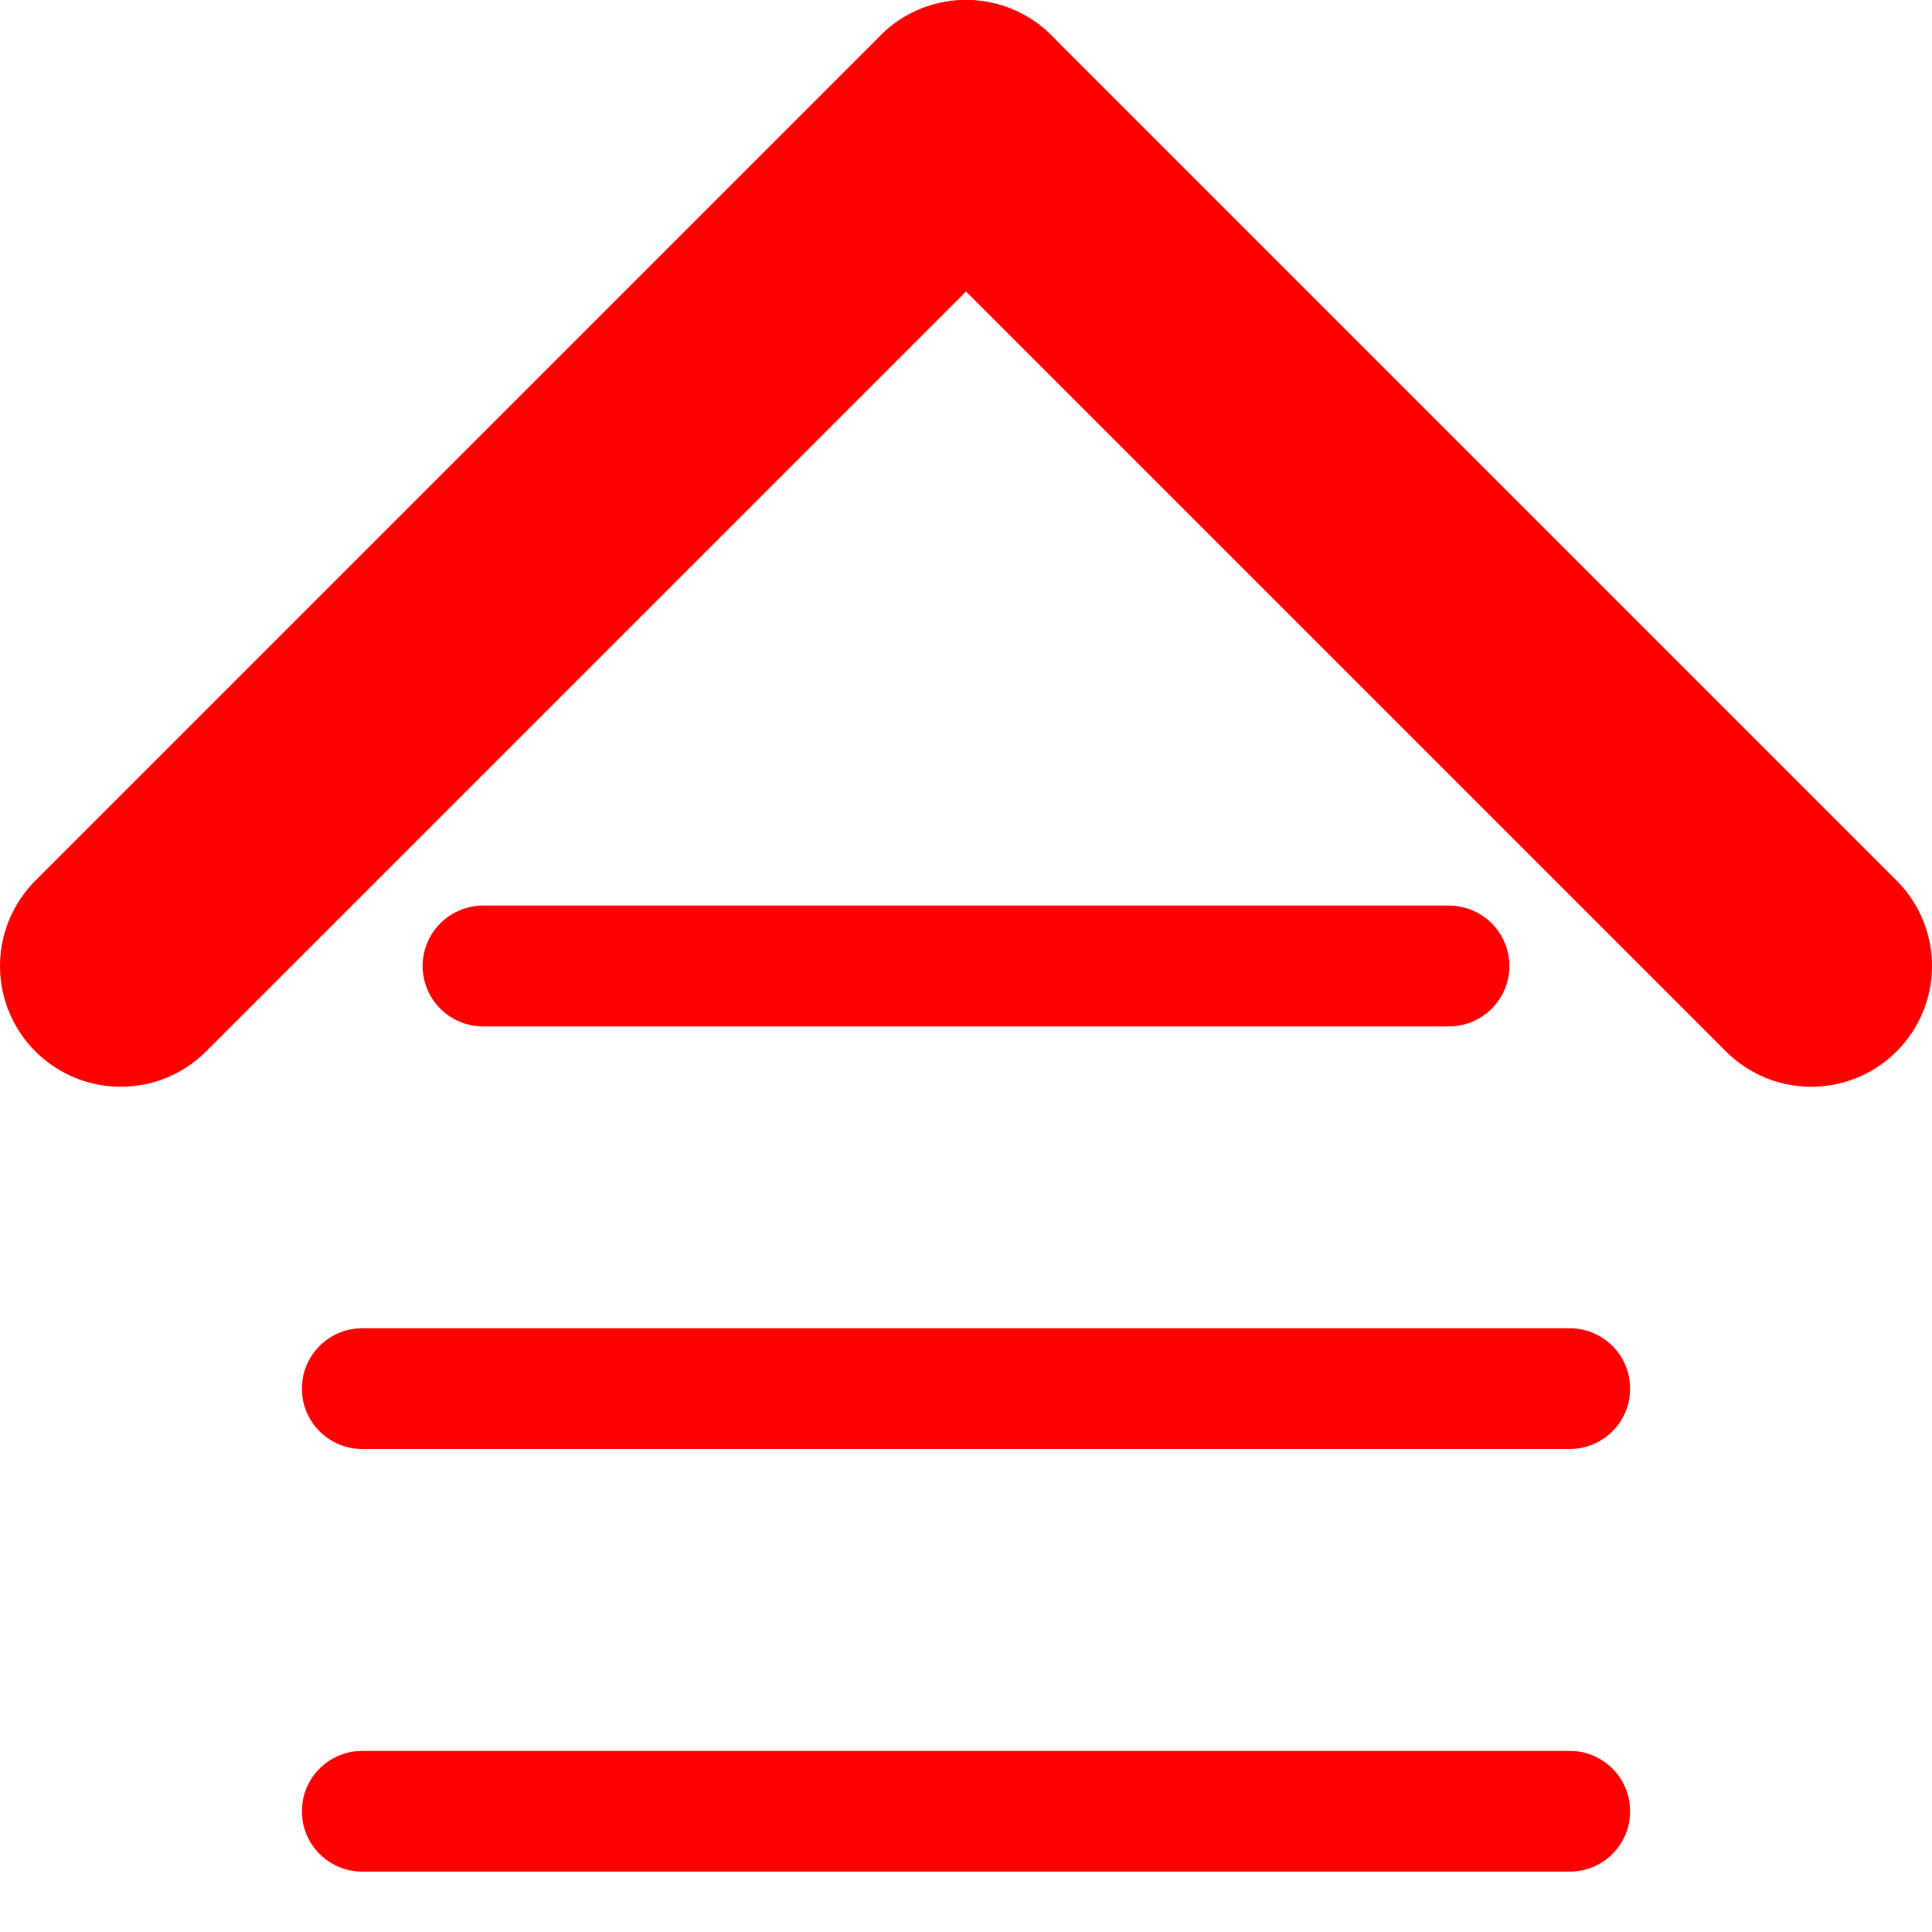
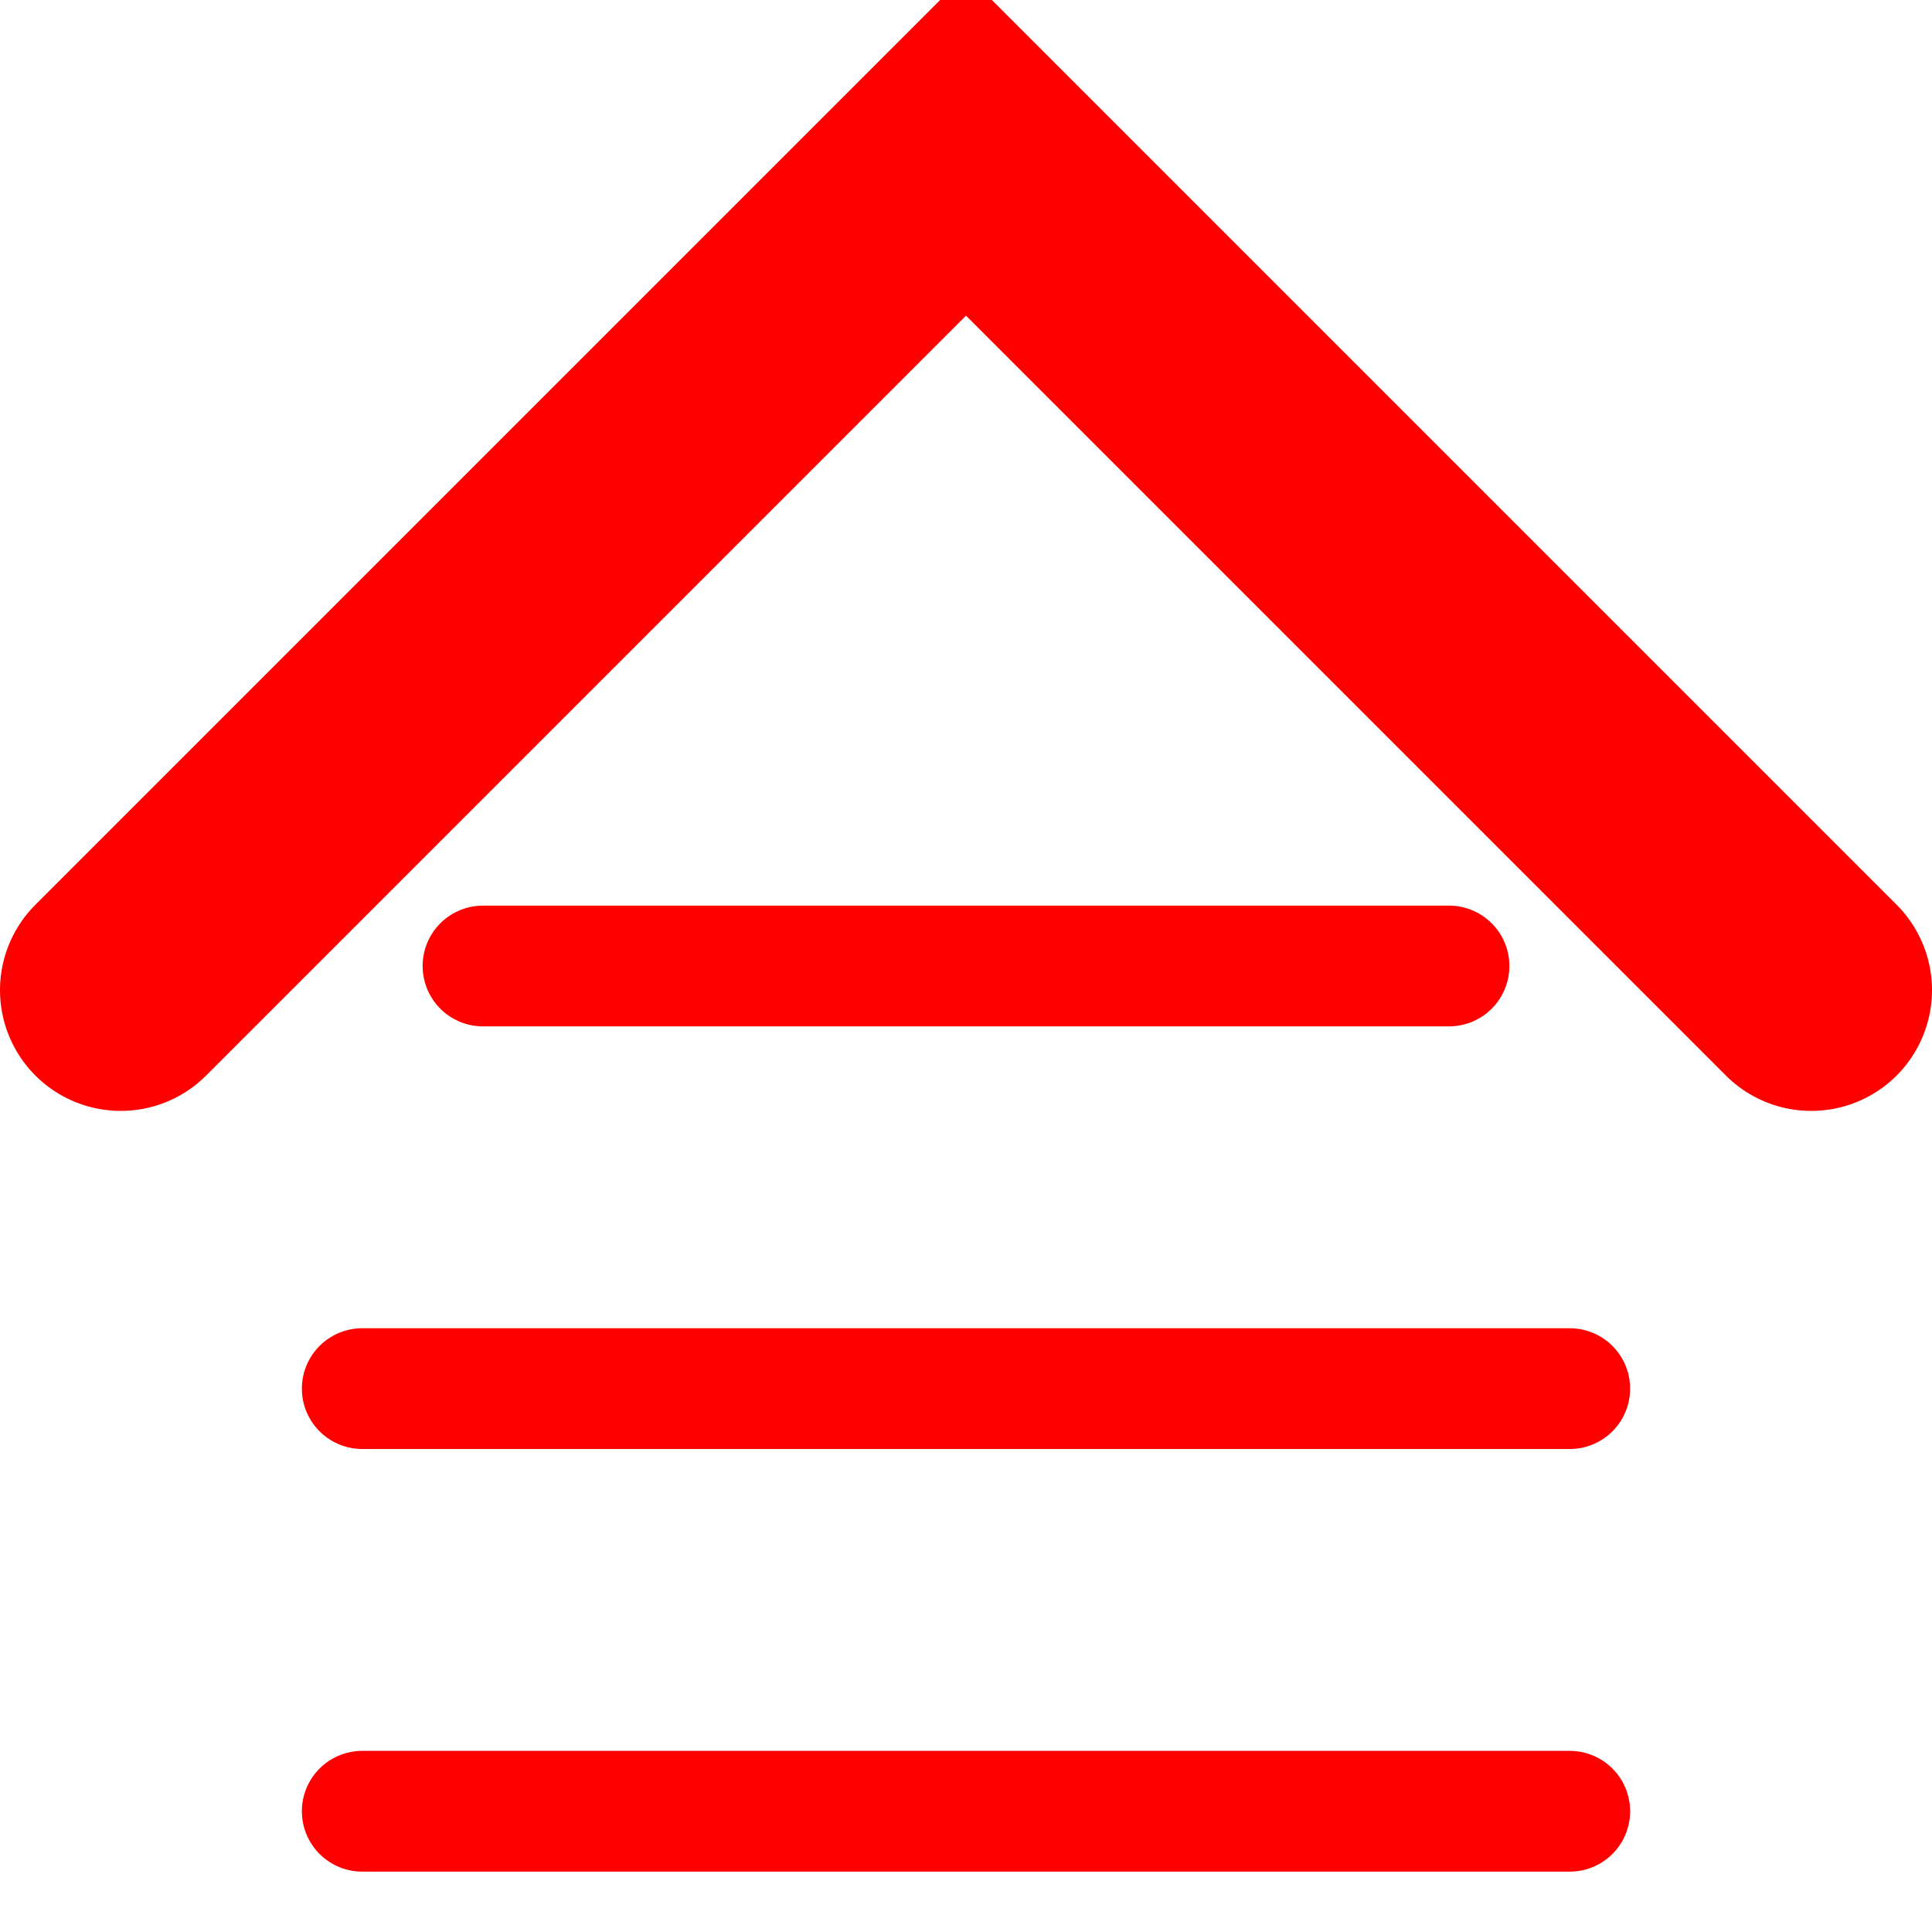
<svg xmlns="http://www.w3.org/2000/svg" viewBox="0 0 16 16" height="24" width="24">
-   <style>
- 		line {
- 			stroke-linecap: round;
- 			stroke: red;
- 		}
- 	</style>
-   <line x1="1" y1="8" x2="8" y2="1" stroke-width="2" />
-   <line x1="8" y1="1" x2="15" y2="8" stroke-width="2" />
-   <line x1="4" y1="8" x2="12" y2="8" />
-   <line x1="3" y1="11.5" x2="13" y2="11.5" />
-   <line x1="3" y1="15" x2="13" y2="15" />
+   <path d="M 1 8.2 l 7 -7, 7 7" stroke-width="2" stroke-linecap="round" stroke="red" fill="none" />
+   <path d="M 4 8 l 8 0" stroke-linecap="round" stroke="red" />
+   <path d="M 3 11.5 l 10 0" stroke-linecap="round" stroke="red" />
+   <path d="M 3 15 l 10 0" stroke-linecap="round" stroke="red" />
</svg>
